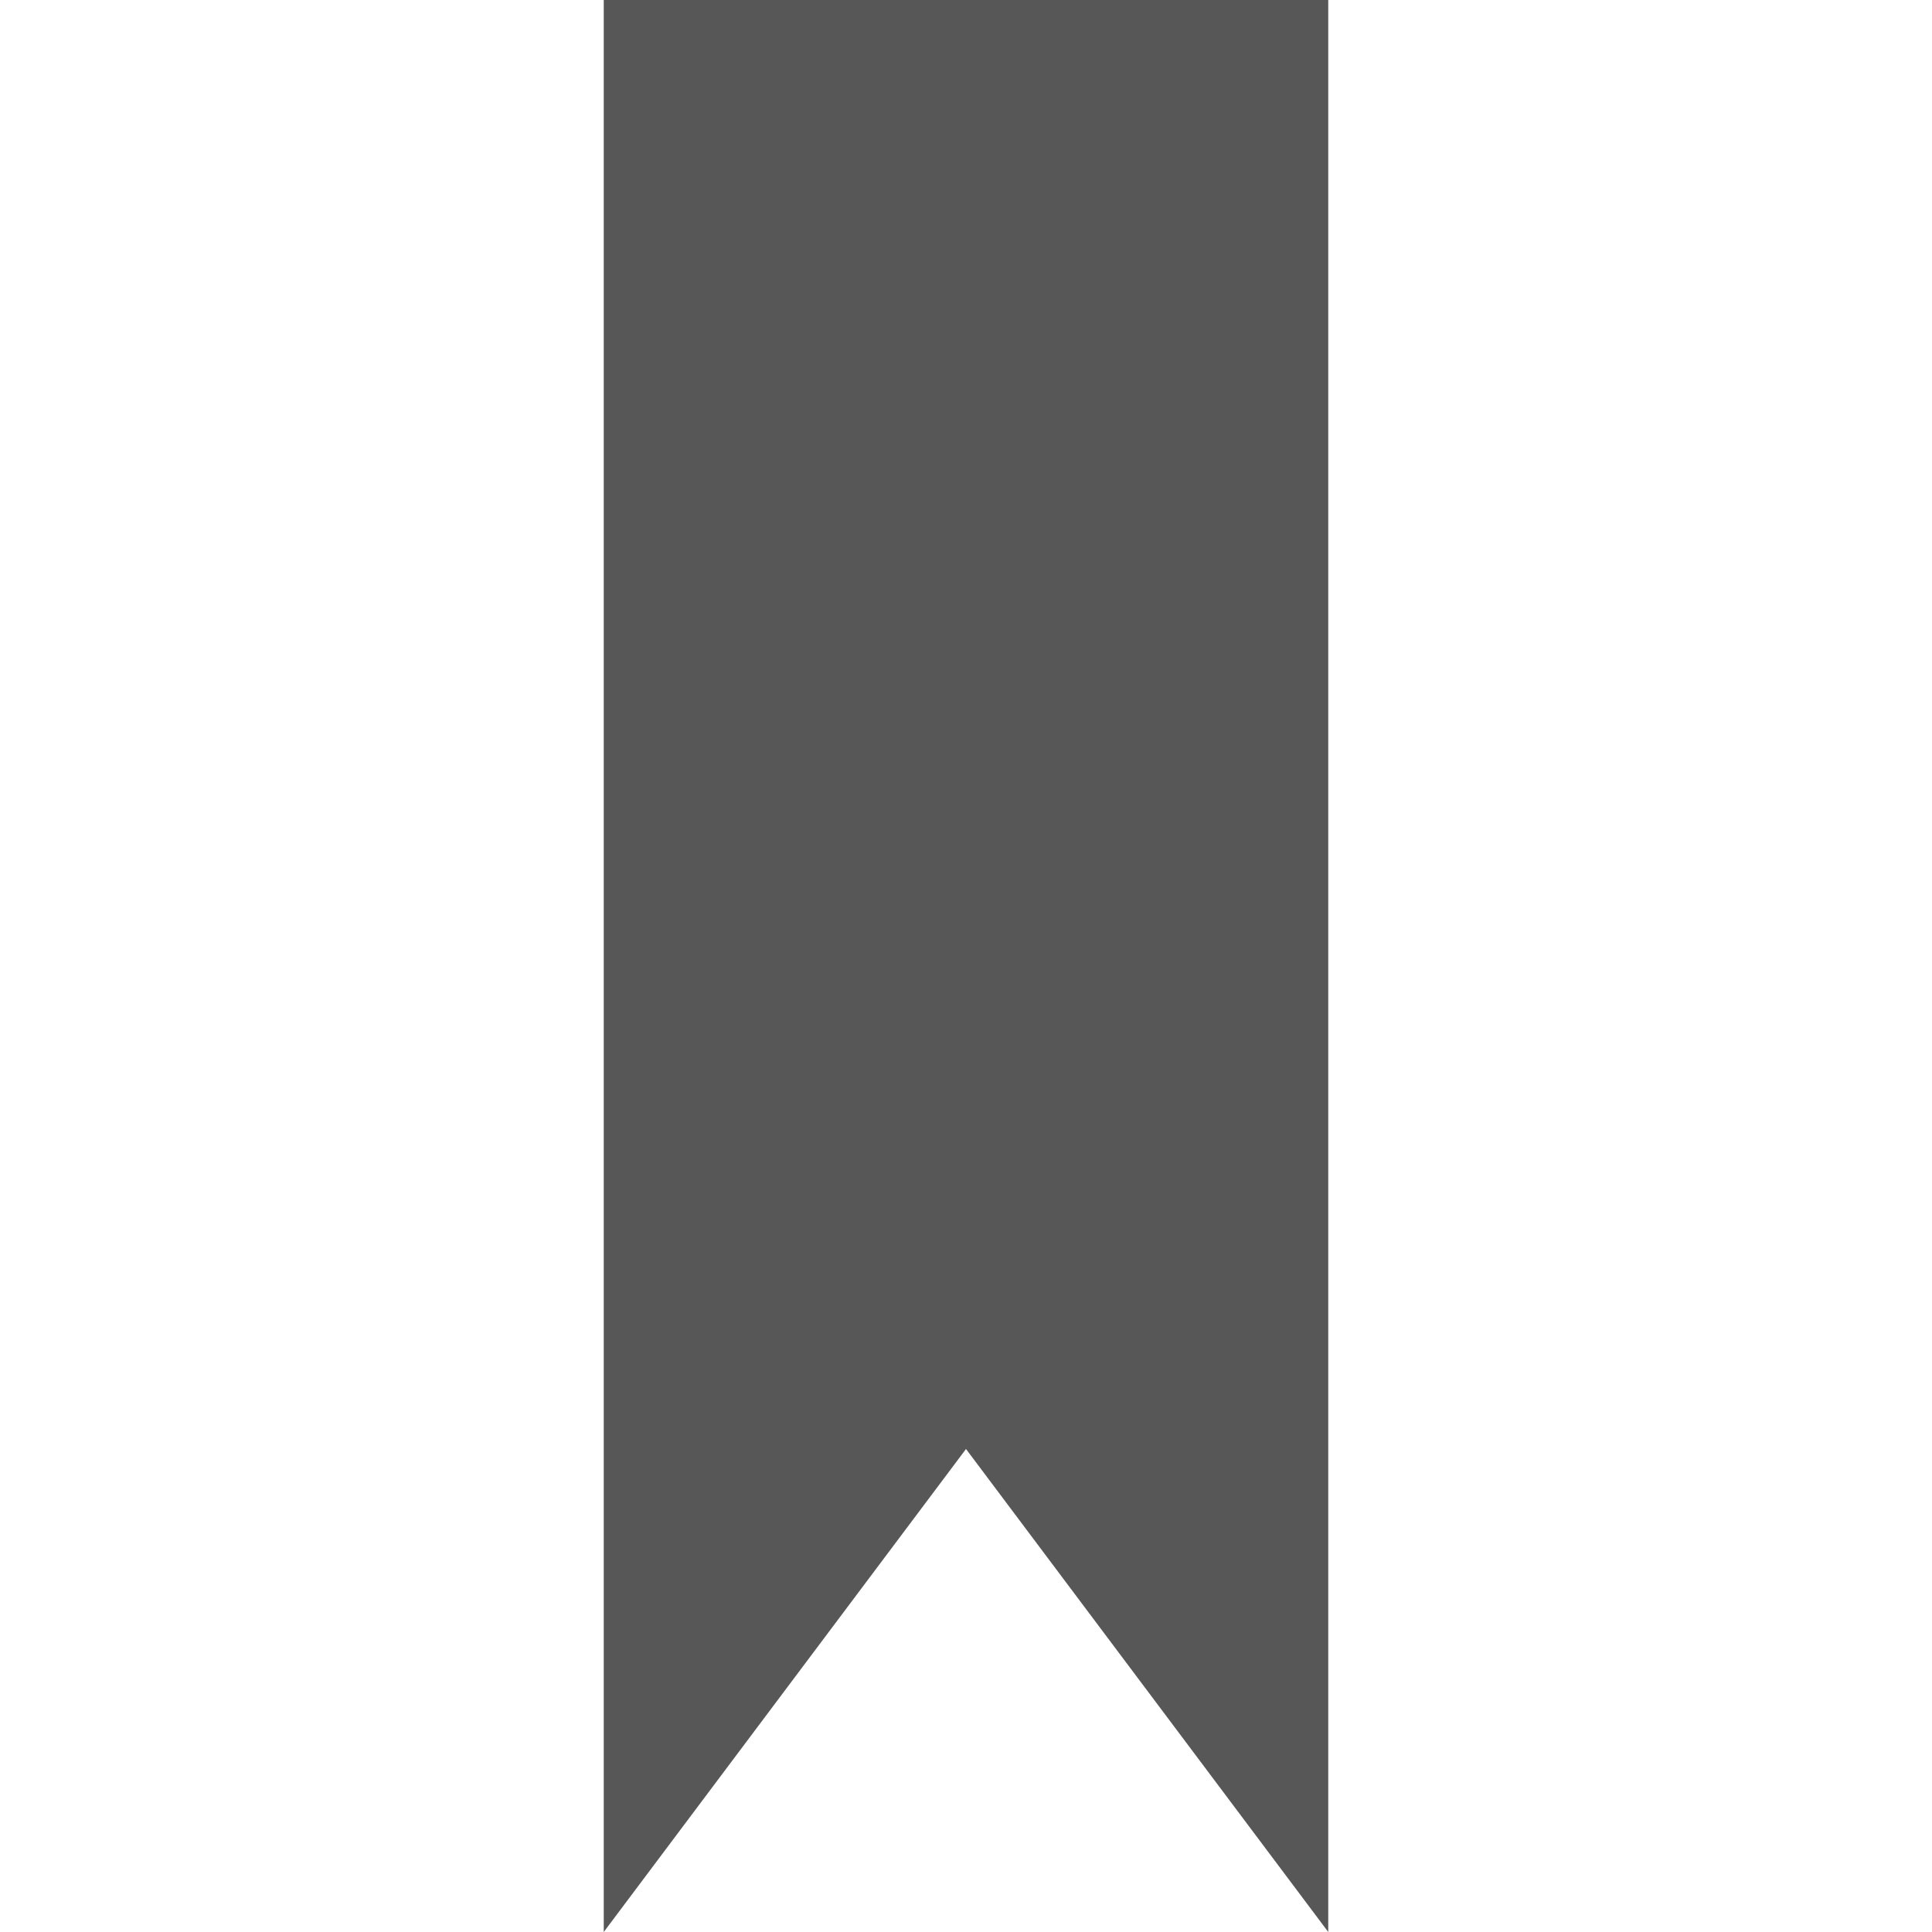
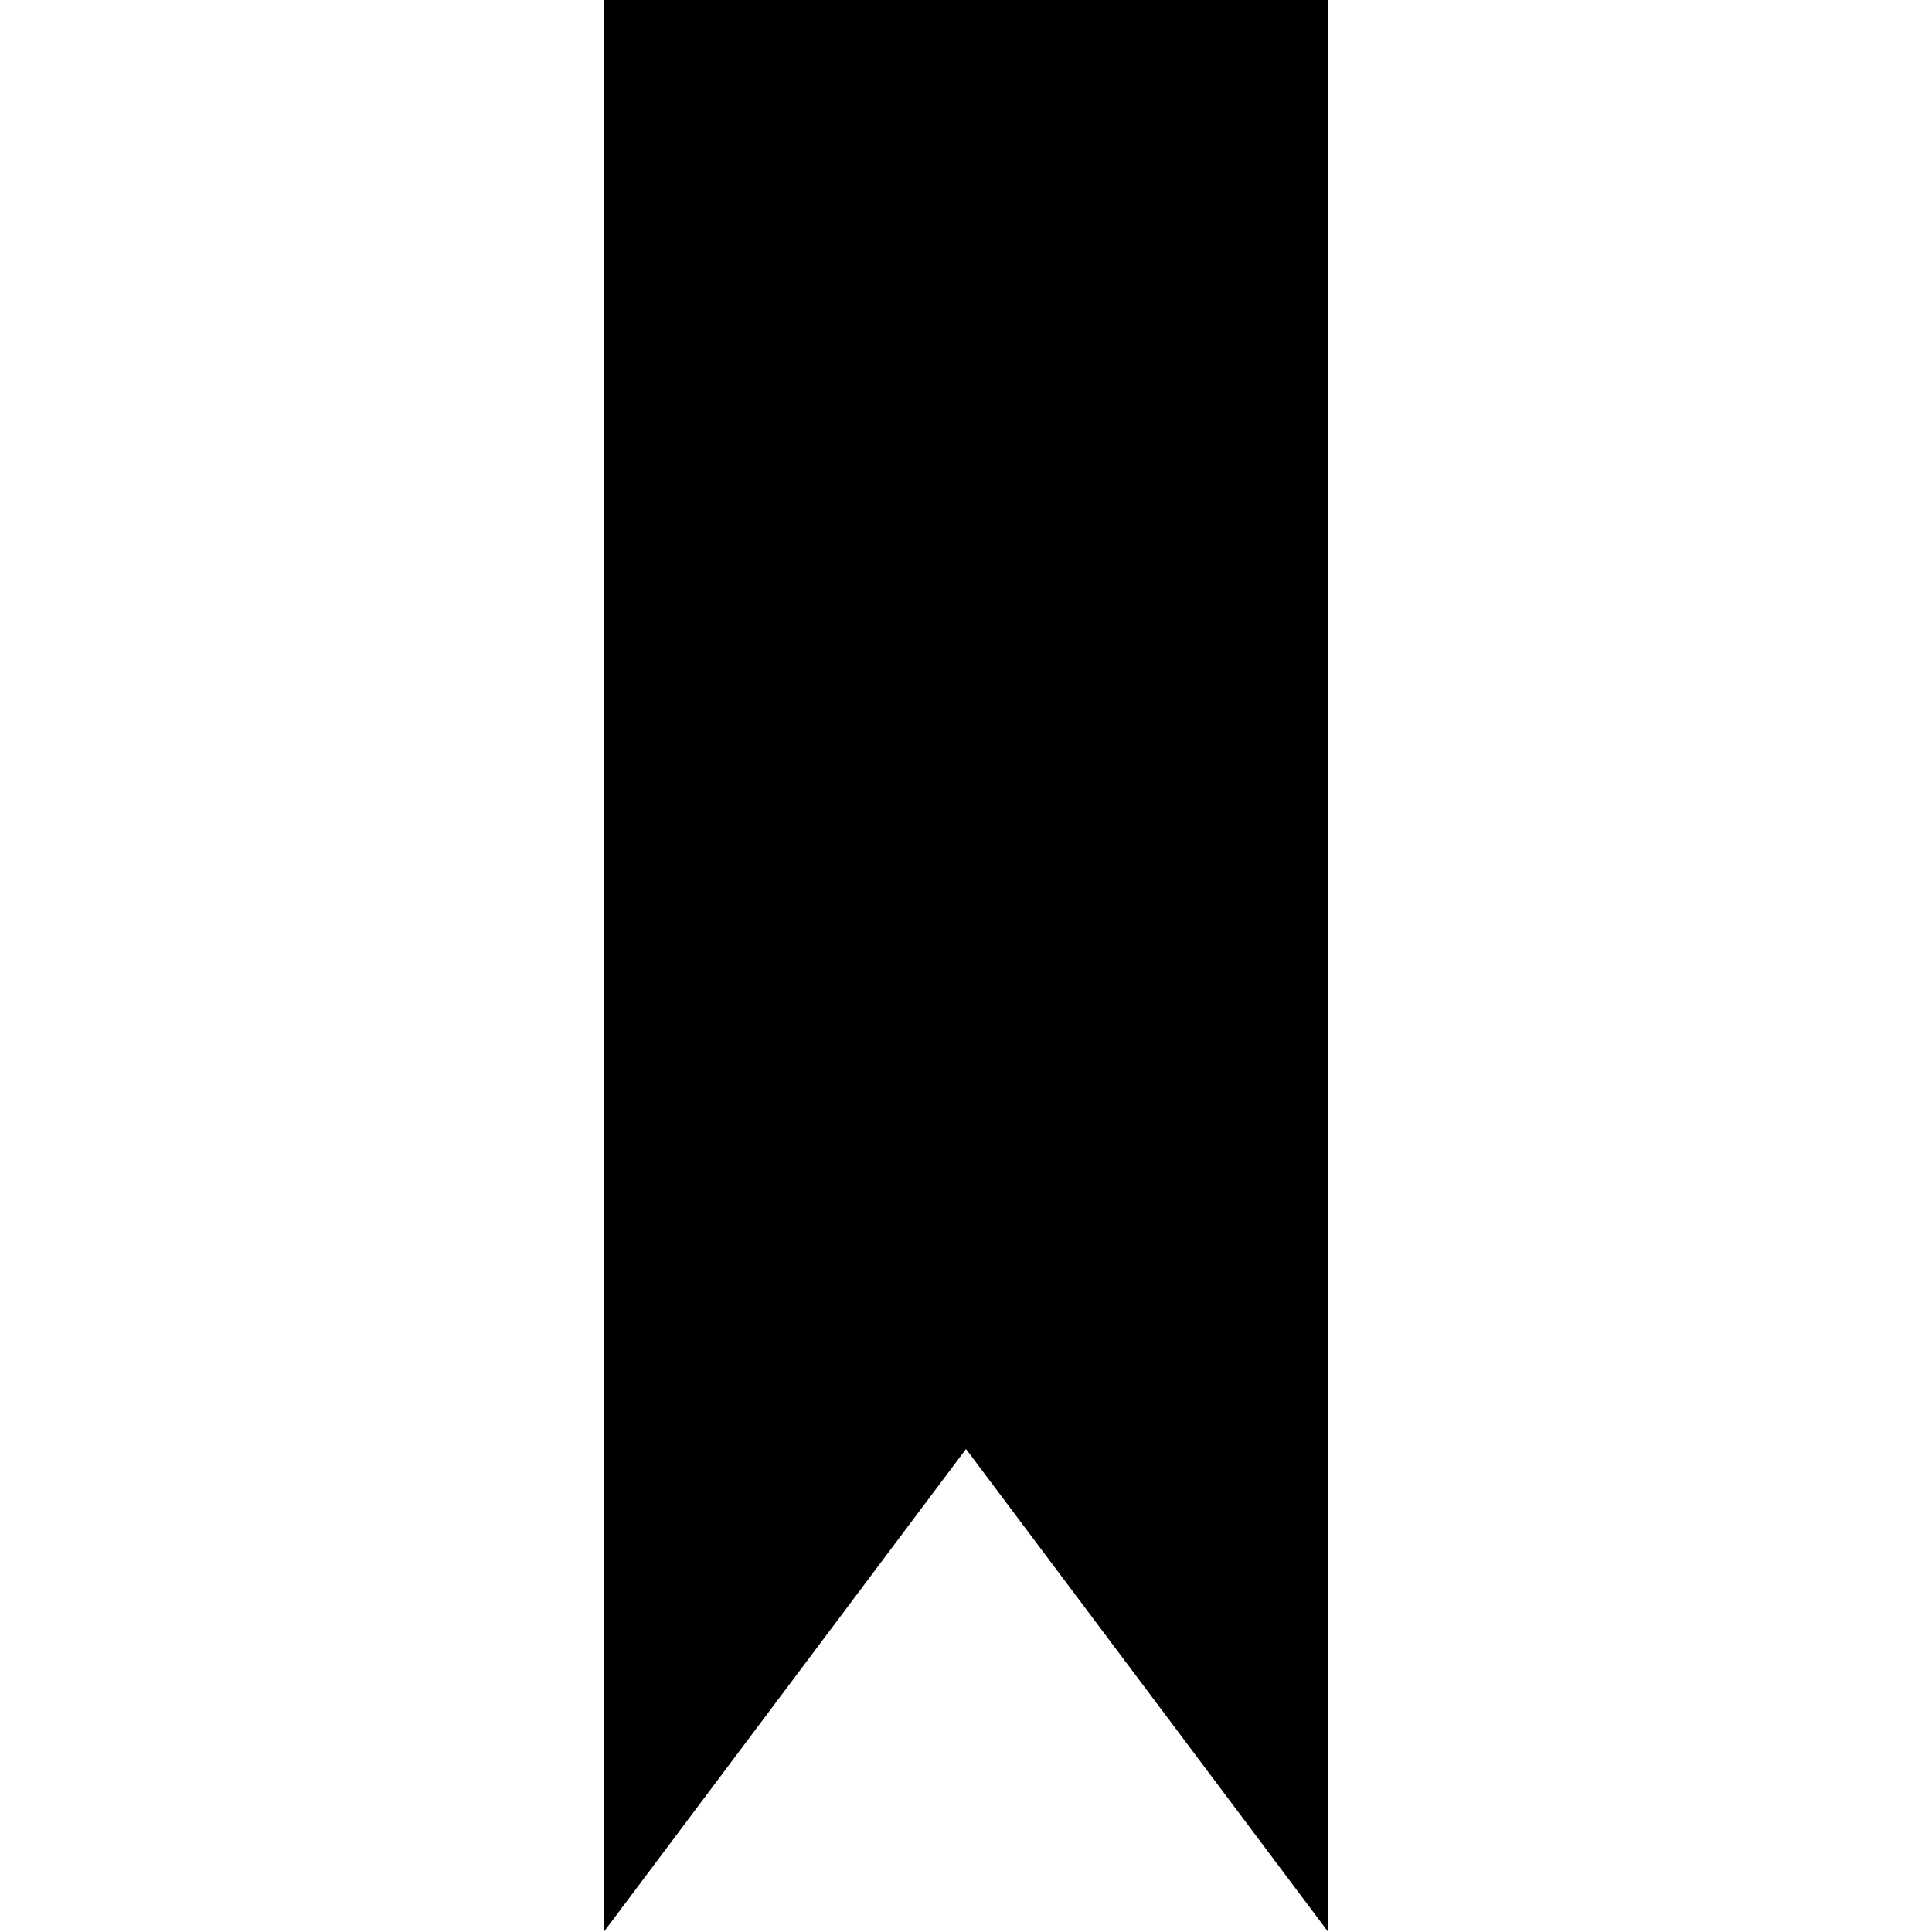
<svg xmlns="http://www.w3.org/2000/svg" width="128" height="128" id="svg2" version="1.1">
  <defs id="defs4">
    <linearGradient id="linearGradient4622">
      <stop id="stop4624" offset="0" style="stop-color:#dabce7;stop-opacity:1;" />
      <stop id="stop4626" offset="1" style="stop-color:#efe8ef;stop-opacity:1;" />
    </linearGradient>
  </defs>
  <g id="layer1" transform="translate(0,-924.3622)">
-     <path style="fill:#000000;fill-opacity:1;stroke:none;opacity:0.66" d="m 40,924.362 48,0 0,128 -24,-32 -24,32 z" id="rect2433" />
+     <path style="fill:#000000;fill-opacity:1;stroke:none;opacity:1" d="m 40,924.362 48,0 0,128 -24,-32 -24,32 z" id="rect2433" />
  </g>
</svg>
